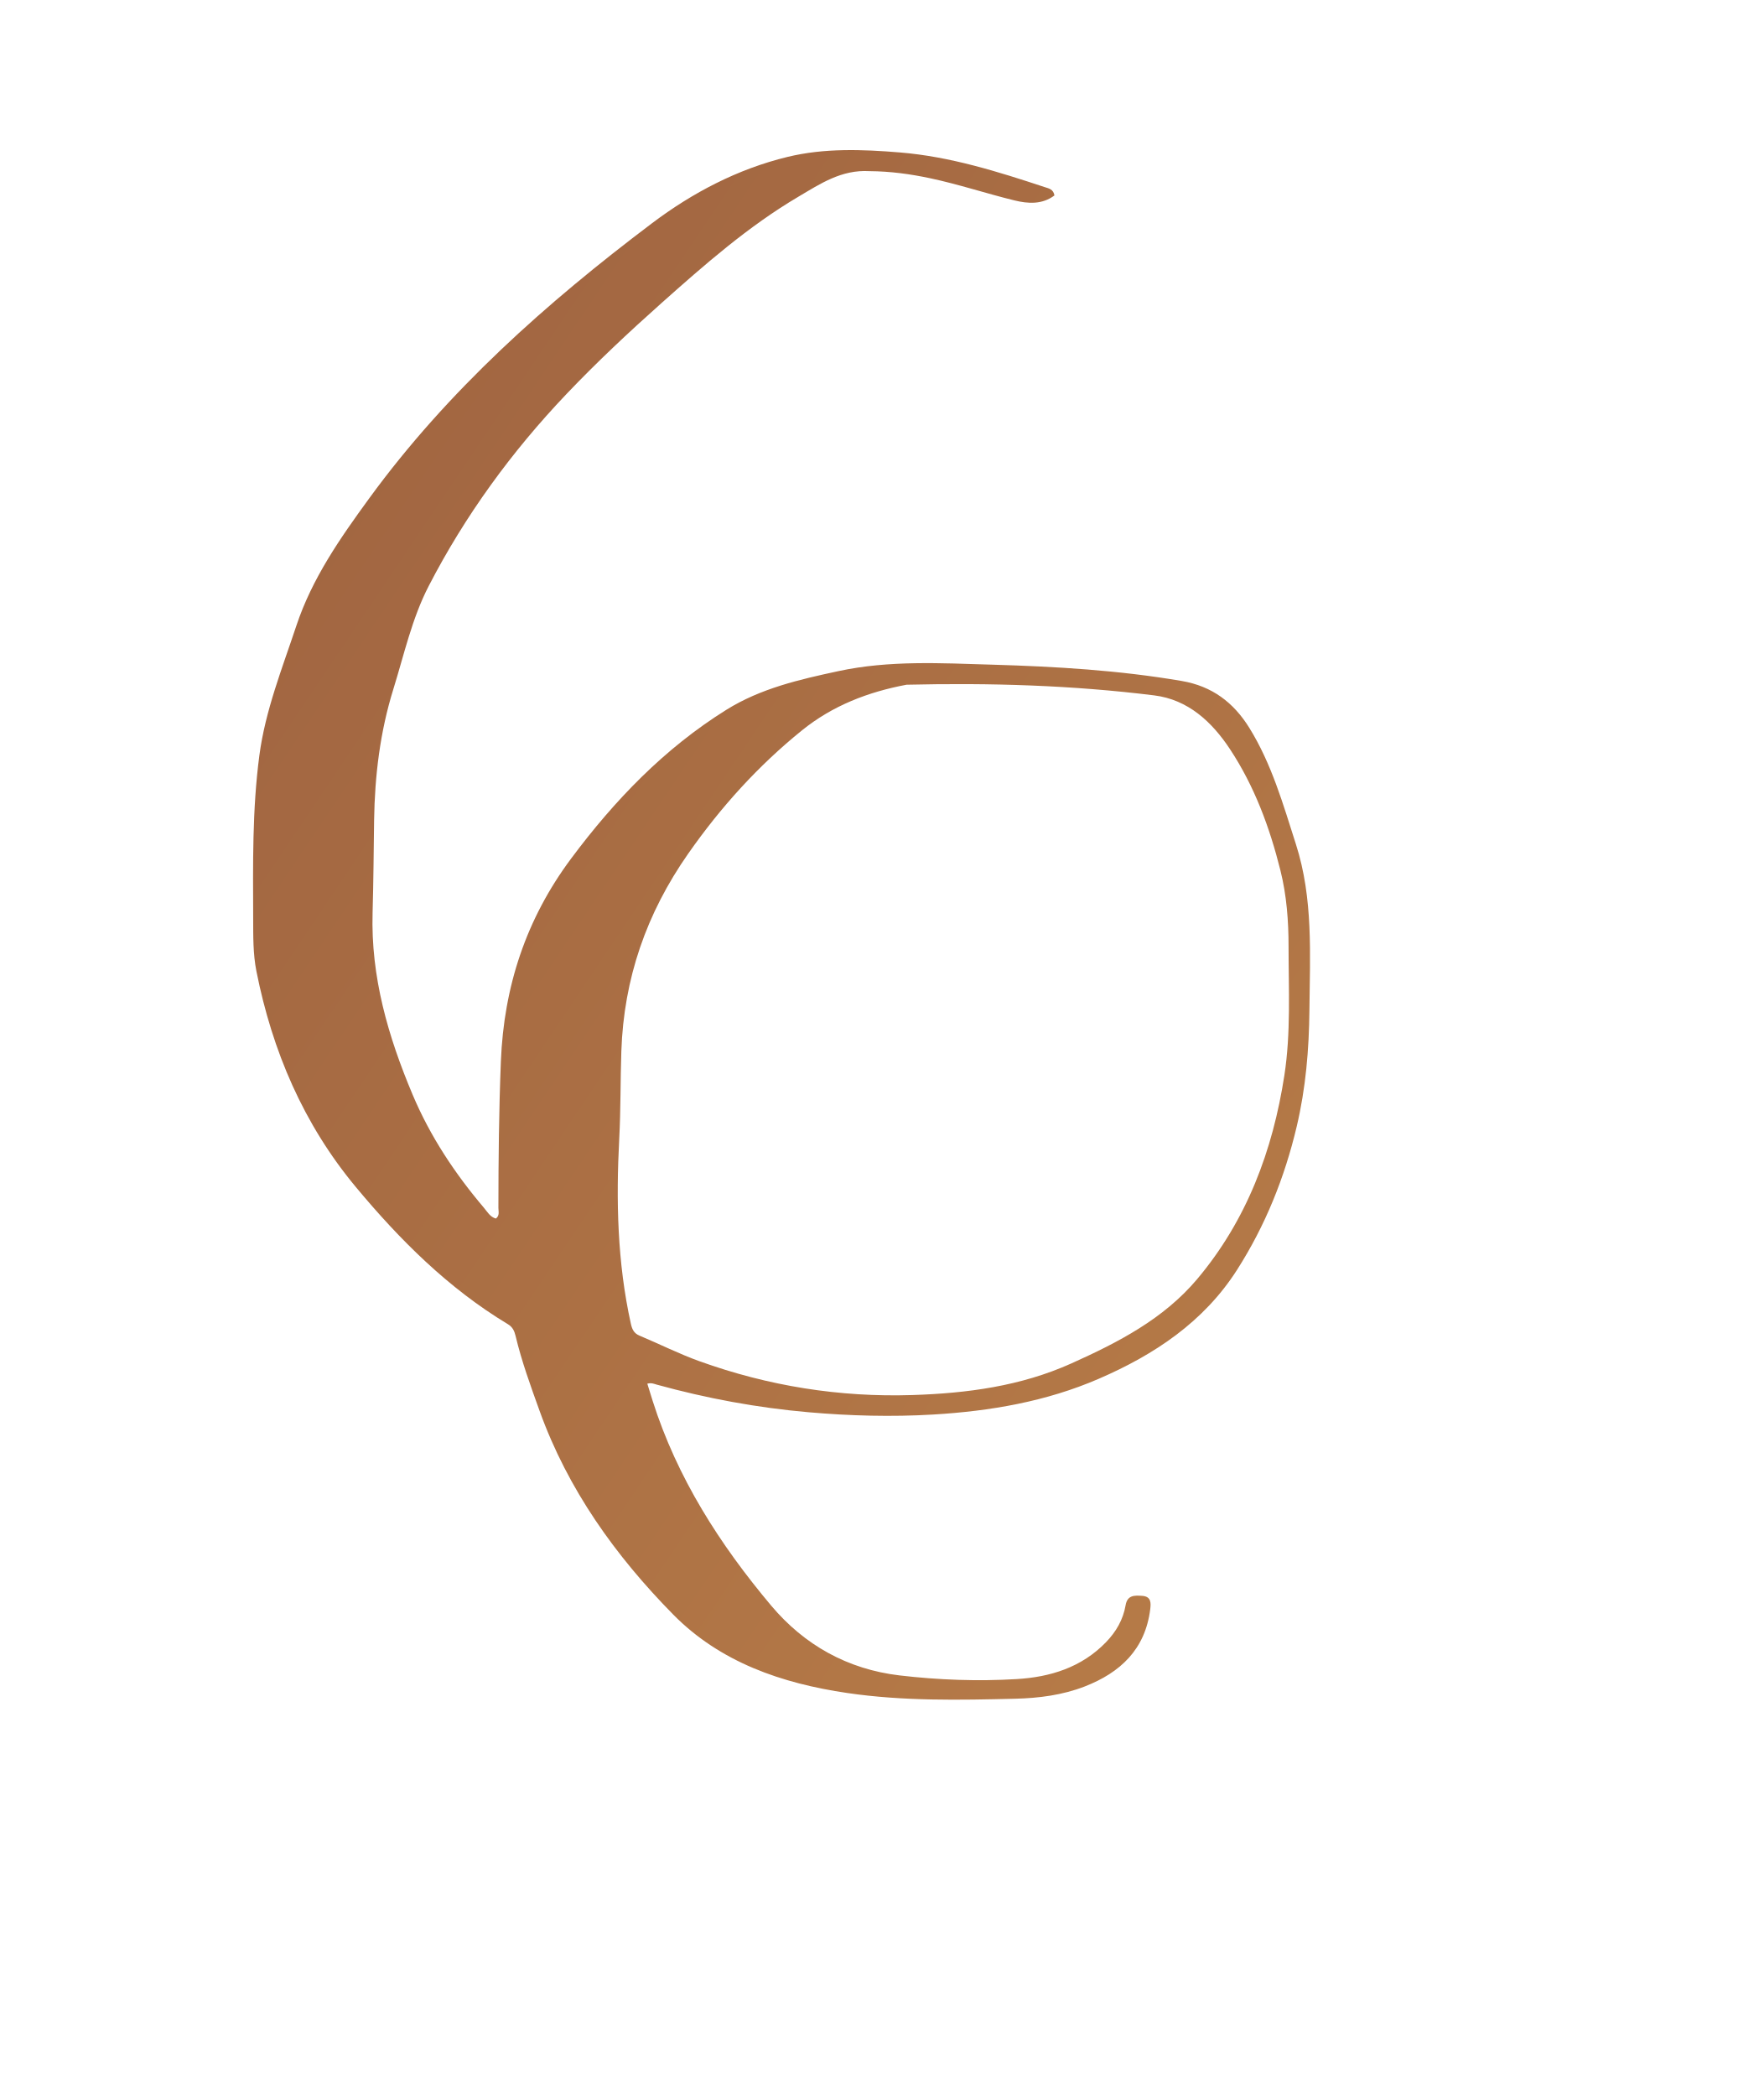
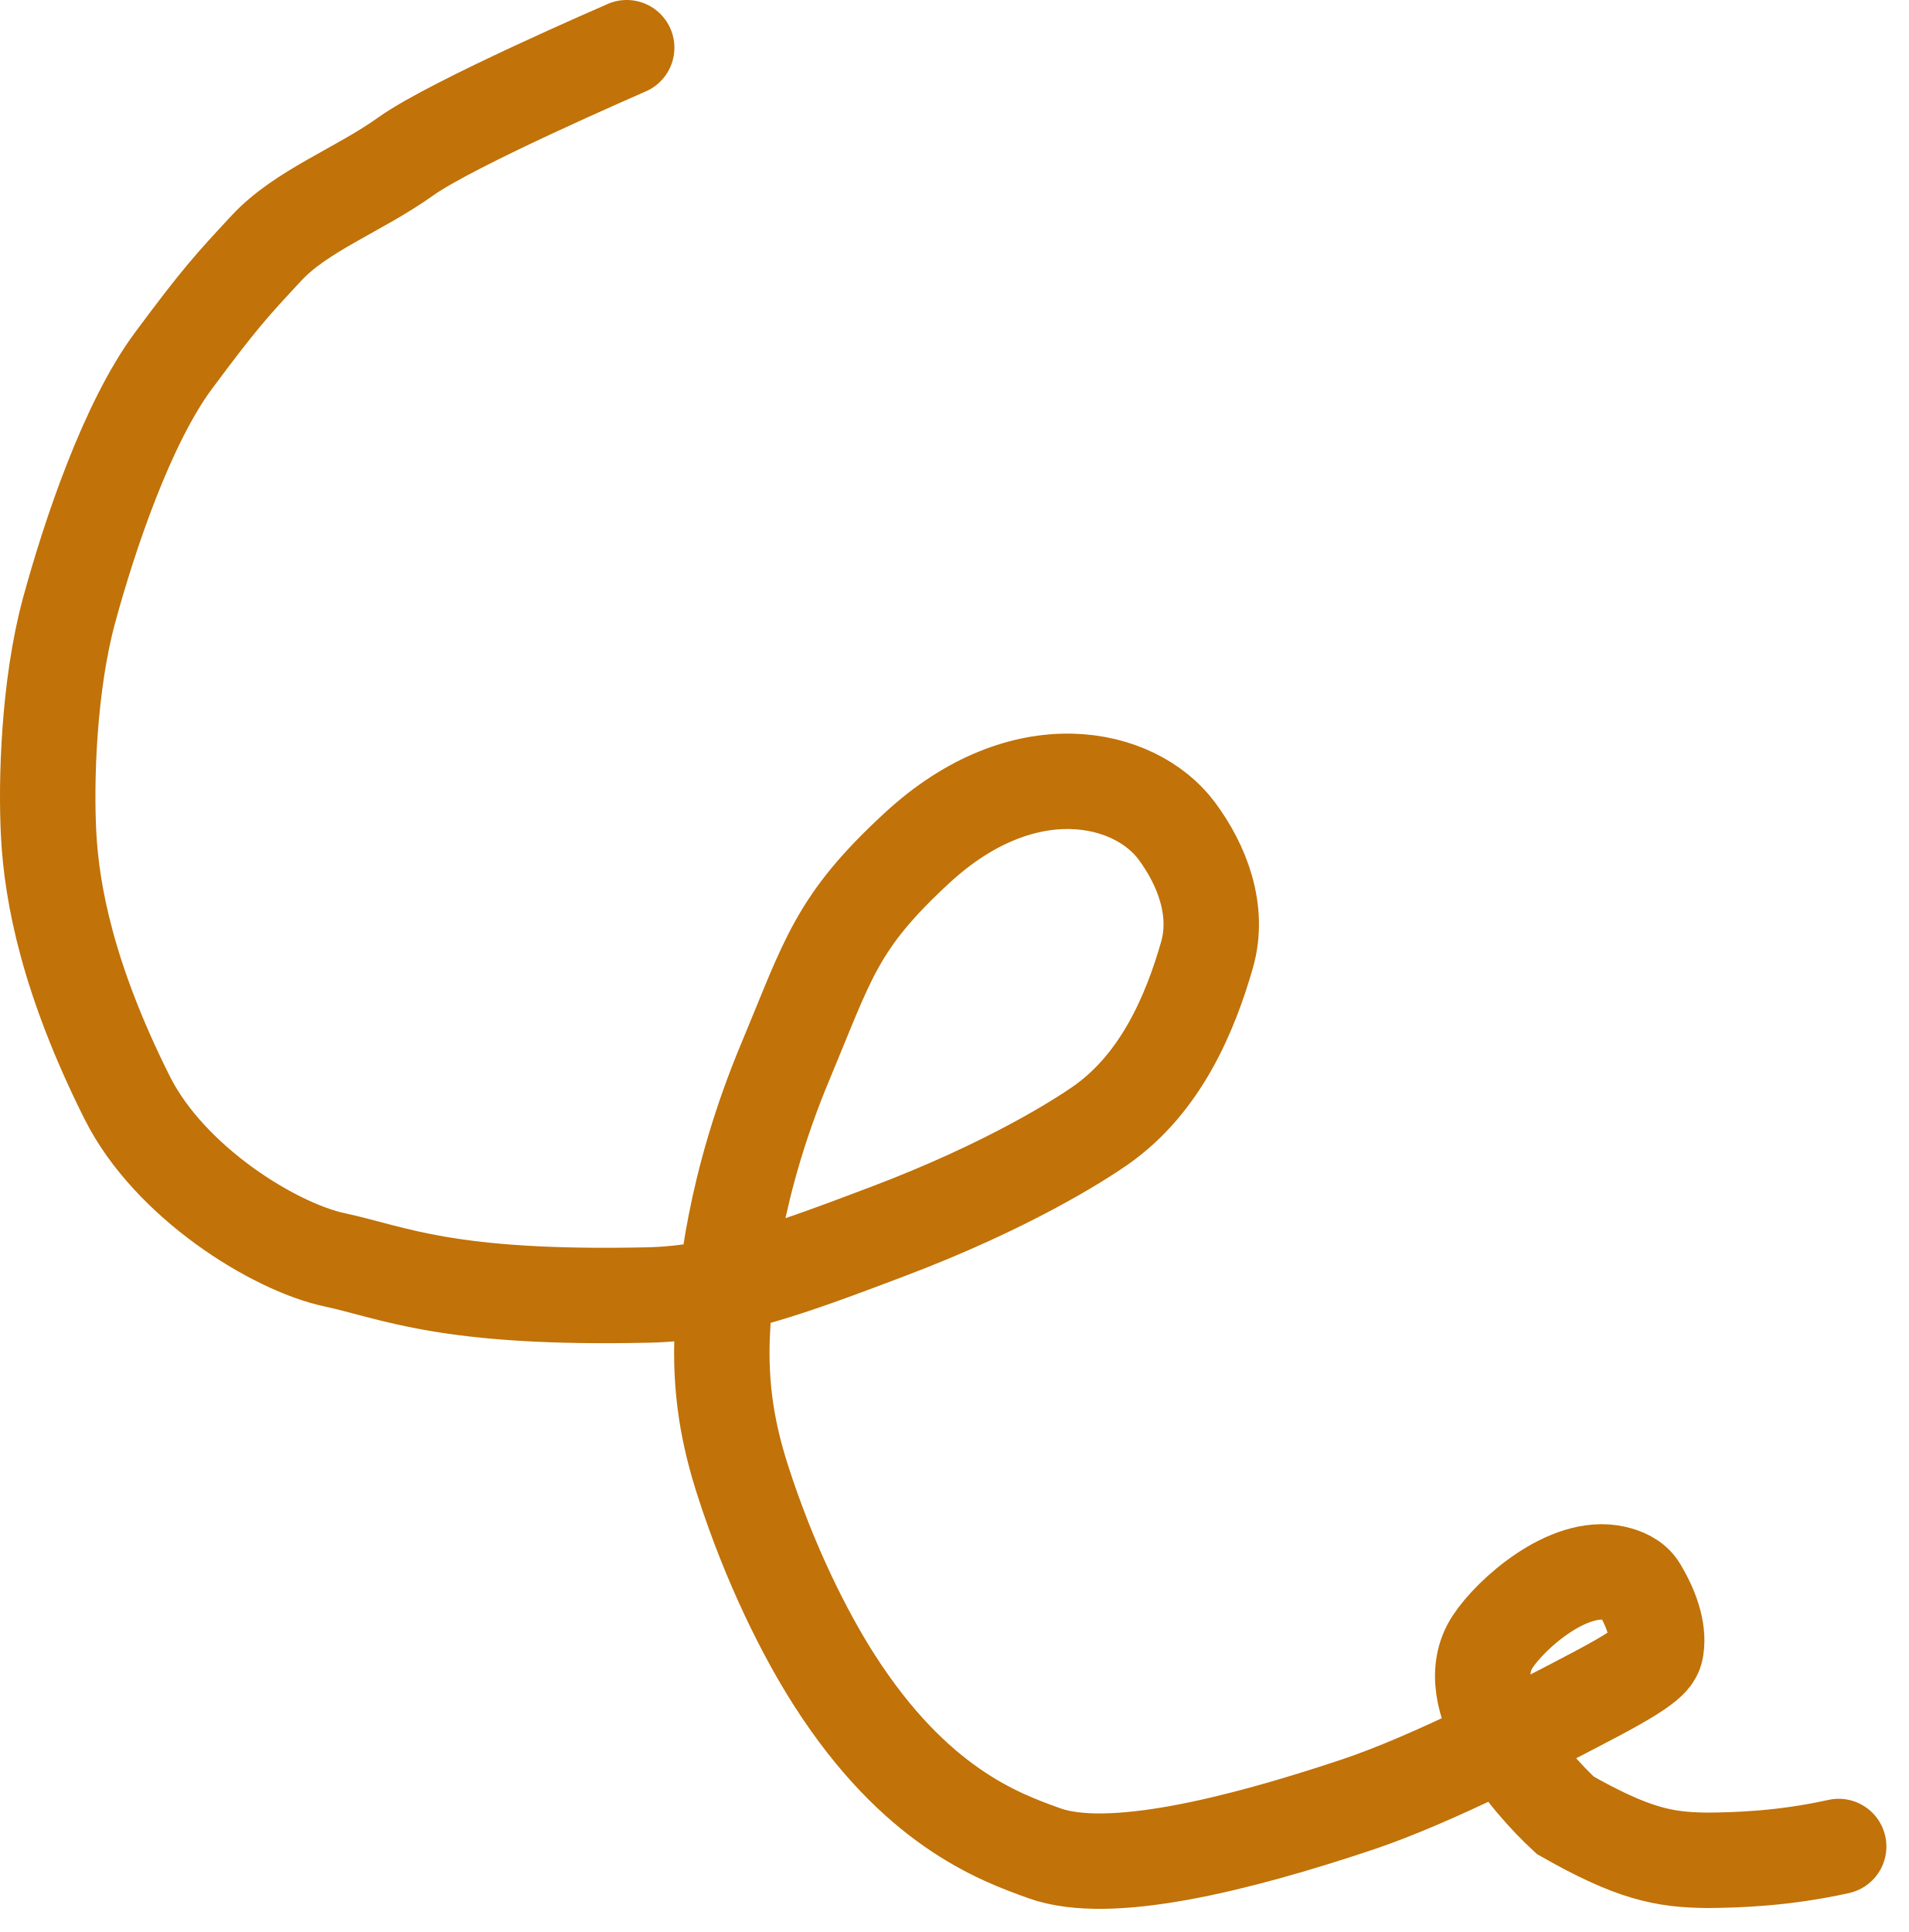
- <svg xmlns="http://www.w3.org/2000/svg" version="1.1" viewBox="0 0 848 1008">
-   <defs>
-     <linearGradient id="coilGradient" x1="0%" y1="0%" x2="100%" y2="100%">
-       <stop offset="0%" stop-color="#9E6240" />
-       <stop offset="100%" stop-color="#B87D48" />
-     </linearGradient>
-   </defs>
-   <path fill="url(#coilGradient)" opacity="1" stroke="none" d=" M418.118,82.305          C404.652,81.516 394.465,88.399 383.992,94.582          C359.879,108.817 338.973,127.188 318.193,145.691          C302.387,159.765 286.923,174.249 272.344,189.582          C246.035,217.248 223.68,247.91 206.158,281.855          C198.115,297.437 194.356,314.717 189.169,331.411          C182.785,351.958 180.235,372.969 179.913,394.429          C179.691,409.252 179.618,424.086 179.185,438.901          C178.282,469.763 186.642,498.486 198.455,526.49          C206.884,546.471 218.715,564.328 232.702,580.805          C234.368,582.766 235.675,585.265 238.477,586.019          C240.385,584.574 239.688,582.591 239.689,580.873          C239.699,557.378 239.947,533.888 240.881,510.408          C242.31,474.489 252.972,441.984 274.675,412.876          C295.616,384.791 319.419,360.025 349.261,341.386          C365.827,331.039 384.502,326.778 403.241,322.748          C427.77,317.472 452.575,318.927 477.379,319.656          C507.851,320.55 538.198,322.333 568.318,327.494          C582.935,329.999 593.243,337.823 600.821,350.047          C611.572,367.391 617.072,386.817 623.228,406.008          C631.604,432.124 629.974,458.995 629.718,485.789          C629.537,504.661 627.962,523.329 623.603,541.775          C617.798,566.336 608.503,589.404 594.939,610.652          C578.891,635.789 555.139,651.509 528.427,663.075          C503.086,674.048 476.224,678.639 448.785,680.271          C428.789,681.46 408.809,680.914 388.893,679.174          C364.149,677.013 339.782,672.497 315.823,665.884          C314.555,665.534 313.346,664.902 311.303,665.43          C312.162,668.201 313.002,670.969 313.877,673.725          C325.634,710.723 346.173,742.794 370.868,772.158          C386.79,791.089 407.589,802.786 432.629,805.734          C451.363,807.94 470.226,808.613 489.003,807.494          C505.028,806.54 520.104,801.922 531.853,789.798          C536.765,784.729 540.127,778.923 541.318,771.992          C542.163,767.074 545.57,767.23 549.216,767.462          C553.671,767.746 553.543,770.872 553.154,773.966          C550.737,793.198 538.778,804.412 521.607,811.072          C510.918,815.217 499.593,816.665 488.302,816.943          C461.333,817.606 434.336,818.137 407.5,814.197          C375.968,809.569 346.379,799.429 323.749,776.446          C296.004,748.267 273.125,716.347 259.508,678.55          C255.213,666.627 250.879,654.752 247.935,642.417          C247.369,640.047 246.506,638.183 244.255,636.828          C215.6,619.575 192.255,596.255 171.098,570.827          C145.984,540.647 130.934,505.462 123.312,467.071          C121.653,458.716 121.786,450.17 121.757,441.664          C121.666,415.508 121.289,389.327 124.729,363.326          C127.59,341.703 135.684,321.505 142.506,300.97          C150.083,278.161 163.581,258.832 177.57,239.643          C215.387,187.768 262.744,145.687 313.58,107.345          C333.028,92.677 354.749,81.281 378.705,75.466          C396.492,71.148 414.673,71.821 432.837,73.319          C456.962,75.308 479.786,82.504 502.553,90.029          C504.379,90.633 506.564,90.957 507.099,93.994          C501.213,98.428 494.402,97.984 487.841,96.376          C474.267,93.049 460.975,88.616 447.283,85.711          C437.821,83.704 428.274,82.38 418.118,82.305  M435.981,329.291          C417.537,332.752 400.46,339.3 385.691,351.233          C364.55,368.316 346.616,388.176 330.991,410.498          C310.882,439.227 299.998,470.543 298.811,505.583          C298.337,519.574 298.537,533.573 297.803,547.548          C296.236,577.427 296.885,607.156 303.371,636.528          C303.932,639.068 304.766,641.158 307.477,642.294          C317.152,646.352 326.568,651.104 336.421,654.648          C369.509,666.549 403.682,672.033 438.883,670.896          C465.173,670.046 490.882,666.636 515.216,655.703          C537.728,645.587 559.585,634.322 575.73,615.147          C599.558,586.847 612.102,553.327 617.675,517.129          C620.829,496.641 619.693,475.895 619.689,455.247          C619.687,442.908 618.784,430.655 615.771,418.587          C610.609,397.907 603.284,378.114 591.509,360.269          C582.793,347.061 571.274,336.434 555.1,334.426          C515.878,329.558 476.415,328.337 435.981,329.291  z" />
+ <svg xmlns="http://www.w3.org/2000/svg" width="80" height="81" viewBox="0 0 80 81" fill="none">
+   <path d="M26.272 2C26.173 2.048 18.969 5.156 17.009 6.559C15.049 7.961 12.638 8.824 11.176 10.396C9.715 11.967 9.228 12.491 7.28 15.111C5.332 17.73 3.752 22.445 2.896 25.589C2.041 28.732 1.917 32.753 2.041 35.019C2.174 37.472 2.837 41.042 5.332 46.021C7.108 49.568 11.492 52.274 14.013 52.815C16.534 53.356 18.715 54.483 27.182 54.293C30.334 54.222 33.198 53.151 37.23 51.626C42.242 49.728 45.224 47.819 46.123 47.194C48.68 45.414 49.904 42.456 50.599 40.036C51.134 38.171 50.393 36.261 49.326 34.83C47.574 32.482 42.927 31.417 38.452 35.543C35.042 38.687 34.728 40.193 32.925 44.504C30.762 49.674 30.394 53.765 30.287 55.732C30.149 58.263 30.548 60.233 31.142 62.08C32.274 65.598 33.755 68.534 34.98 70.446C38.364 75.726 41.833 77.001 43.783 77.699C46.508 78.674 51.864 77.338 56.867 75.67C60.094 74.594 64.483 72.304 66.849 71.056C69.216 69.808 69.366 69.48 69.426 69.104C69.548 68.326 69.213 67.418 68.724 66.6C68.489 66.207 68.05 66.045 67.7 65.964C65.747 65.512 63.328 67.673 62.57 68.835C61.055 71.155 64.087 74.69 65.62 76.109C68.462 77.723 69.756 77.978 71.583 77.995C72.837 77.983 74.754 77.93 77.08 77.415" stroke="#C17208" stroke-width="4" stroke-linecap="round" />
</svg>
